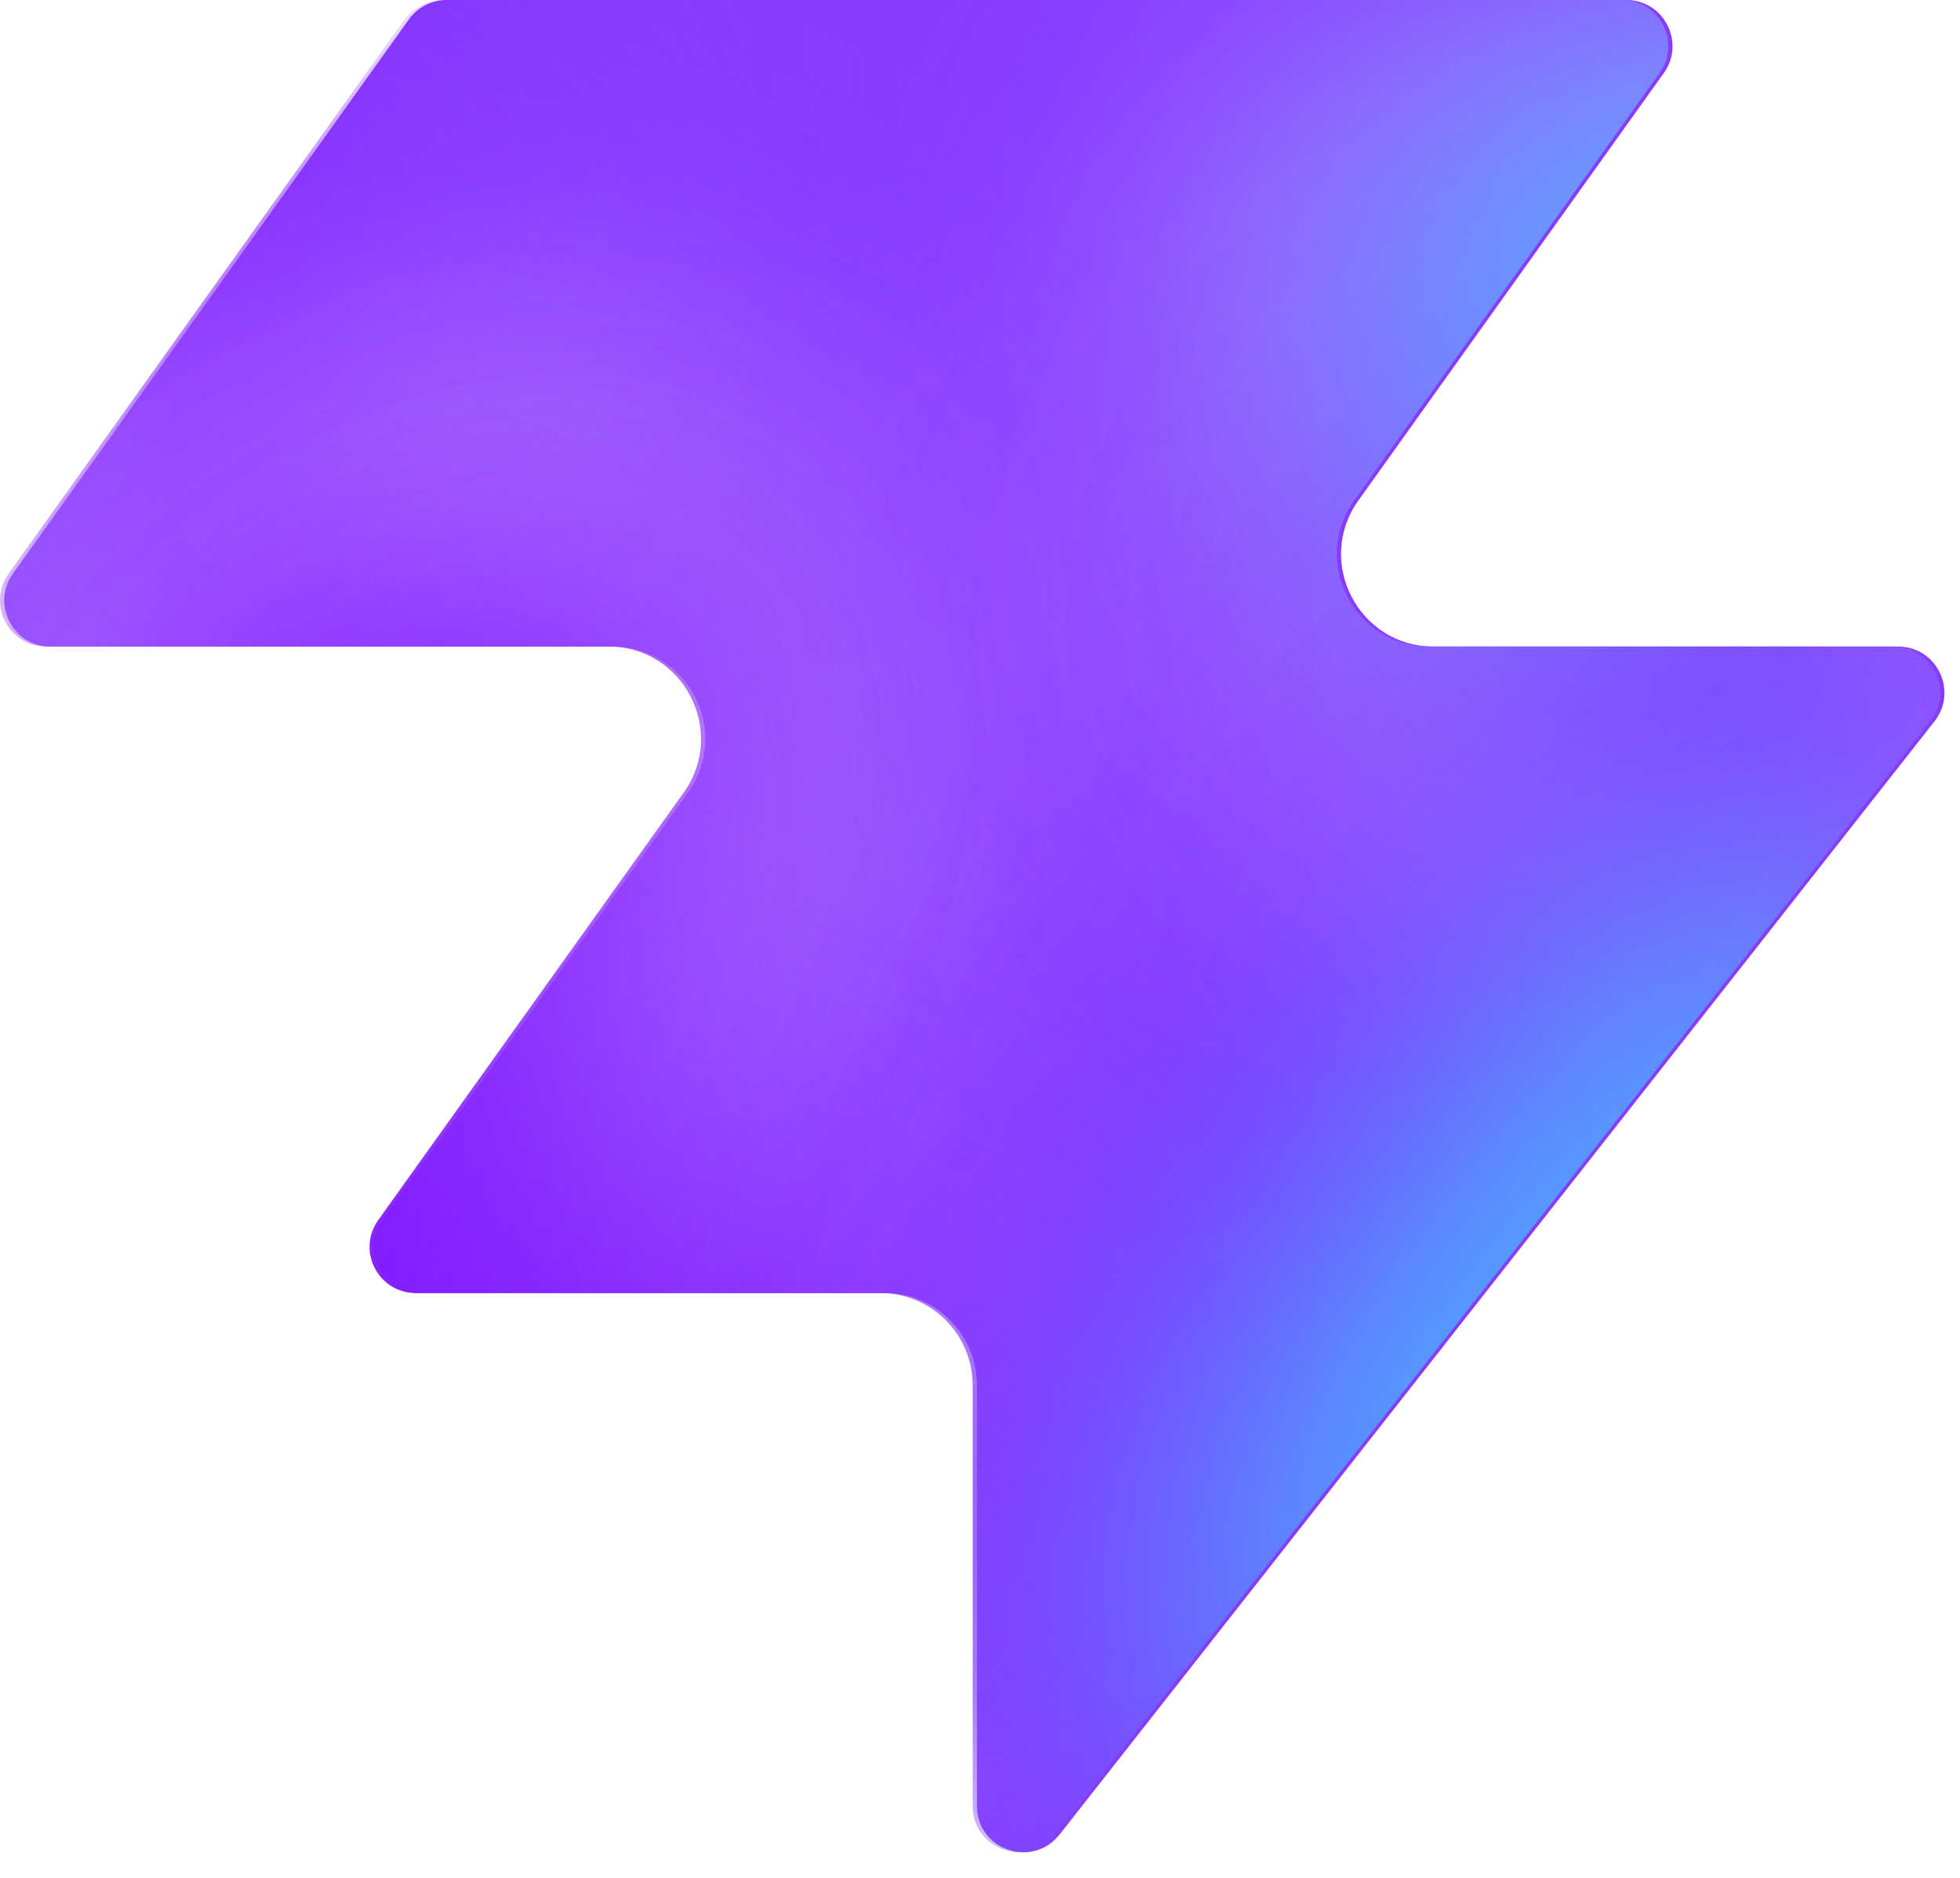
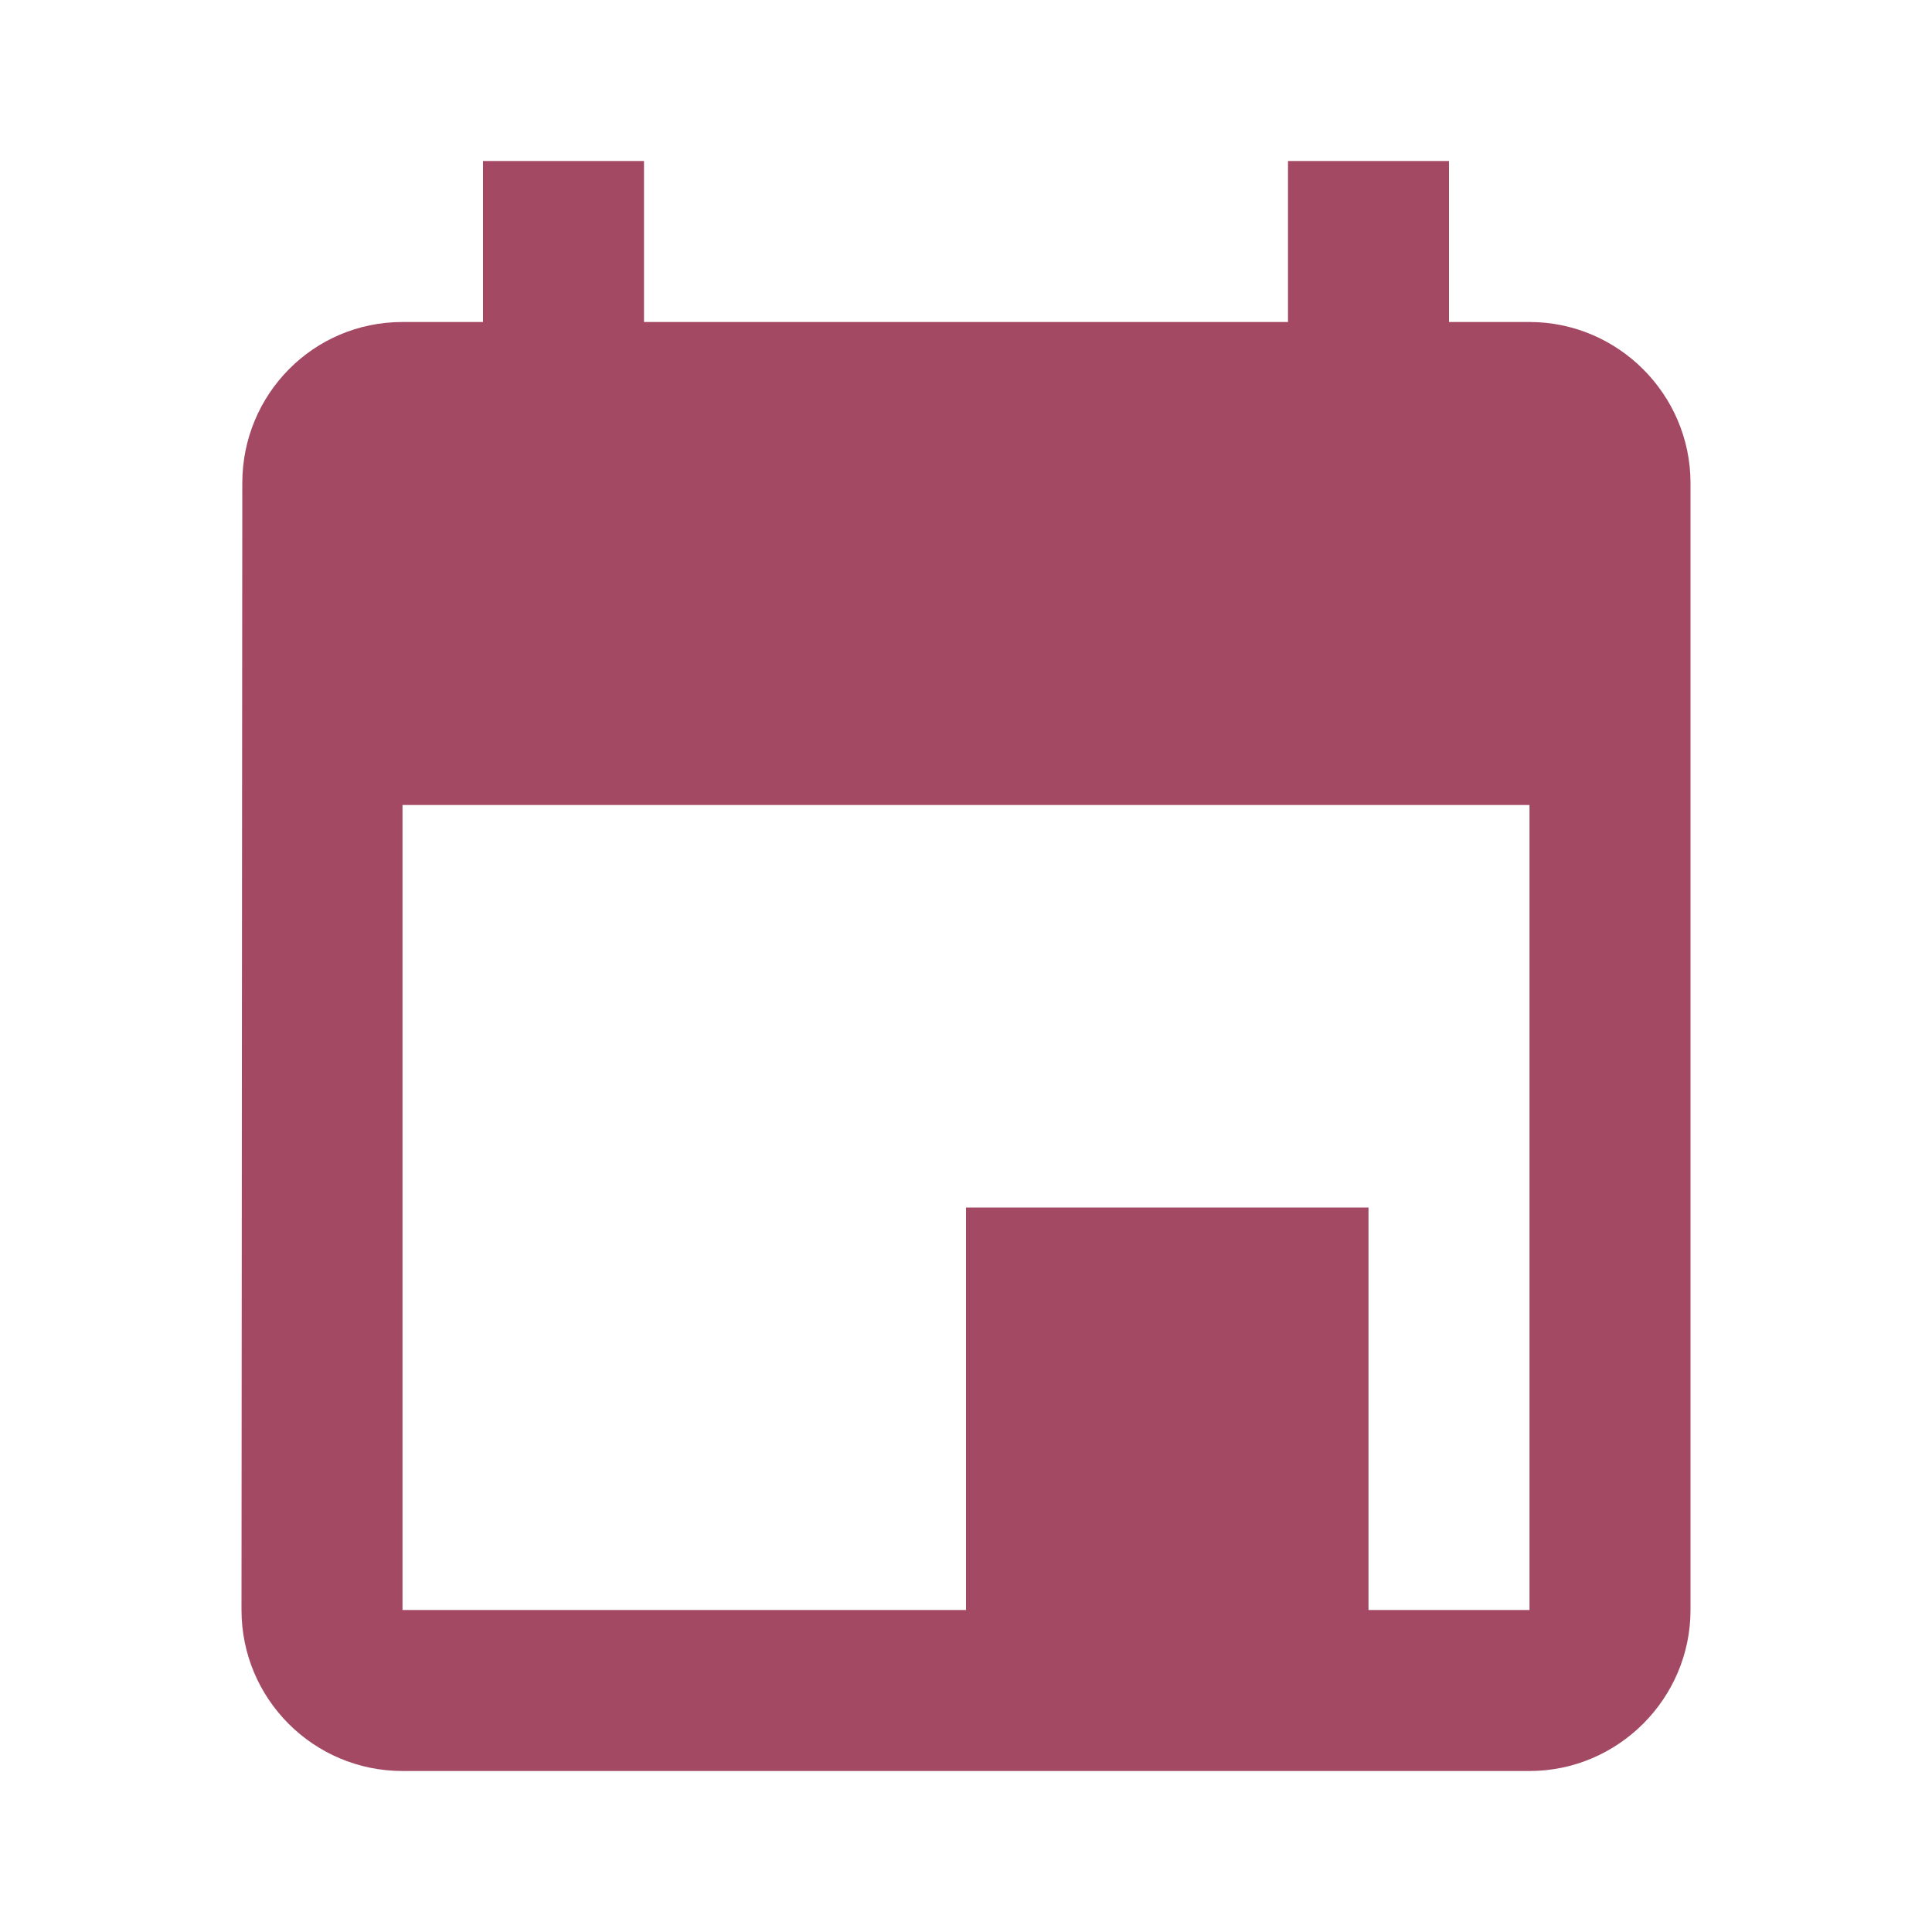
- <svg xmlns="http://www.w3.org/2000/svg" width="48" height="46" fill="none" viewBox="0 0 48 46">
-   <path fill="#863bff" d="M25.946 44.938c-.664.845-2.021.375-2.021-.698V33.937a2.26 2.26 0 0 0-2.262-2.262H10.287c-.92 0-1.456-1.04-.92-1.788l7.48-10.471c1.07-1.497 0-3.578-1.842-3.578H1.237c-.92 0-1.456-1.04-.92-1.788L10.013.474c.214-.297.556-.474.92-.474h28.894c.92 0 1.456 1.04.92 1.788l-7.48 10.471c-1.07 1.498 0 3.579 1.842 3.579h11.377c.943 0 1.473 1.088.89 1.83L25.947 44.94z" style="fill:#863bff;fill:color(display-p3 .525 .23 1);fill-opacity:1" />
-   <mask id="a" width="48" height="46" x="0" y="0" maskUnits="userSpaceOnUse" style="mask-type:alpha">
-     <path fill="#000" d="M25.842 44.938c-.664.844-2.021.375-2.021-.698V33.937a2.26 2.26 0 0 0-2.262-2.262H10.183c-.92 0-1.456-1.04-.92-1.788l7.48-10.471c1.07-1.498 0-3.579-1.842-3.579H1.133c-.92 0-1.456-1.04-.92-1.787L9.91.473c.214-.297.556-.474.92-.474h28.894c.92 0 1.456 1.04.92 1.788l-7.48 10.471c-1.07 1.498 0 3.578 1.842 3.578h11.377c.943 0 1.473 1.088.89 1.832L25.843 44.94z" style="fill:#000;fill-opacity:1" />
-   </mask>
-   <g mask="url(#a)">
-     <g filter="url(#b)">
-       <ellipse cx="5.508" cy="14.704" fill="#ede6ff" rx="5.508" ry="14.704" style="fill:#ede6ff;fill:color(display-p3 .927 .903 1);fill-opacity:1" transform="matrix(.00324 1 1 -.00324 -4.47 31.516)" />
-     </g>
-     <g filter="url(#c)">
-       <ellipse cx="10.399" cy="29.851" fill="#ede6ff" rx="10.399" ry="29.851" style="fill:#ede6ff;fill:color(display-p3 .927 .903 1);fill-opacity:1" transform="matrix(.00324 1 1 -.00324 -39.328 7.883)" />
-     </g>
-     <g filter="url(#d)">
-       <ellipse cx="5.508" cy="30.487" fill="#7e14ff" rx="5.508" ry="30.487" style="fill:#7e14ff;fill:color(display-p3 .492 .077 1);fill-opacity:1" transform="rotate(89.814 -25.913 -14.639)scale(1 -1)" />
-     </g>
-     <g filter="url(#e)">
-       <ellipse cx="5.508" cy="30.599" fill="#7e14ff" rx="5.508" ry="30.599" style="fill:#7e14ff;fill:color(display-p3 .492 .077 1);fill-opacity:1" transform="rotate(89.814 -32.644 -3.334)scale(1 -1)" />
-     </g>
-     <g filter="url(#f)">
-       <ellipse cx="5.508" cy="30.599" fill="#7e14ff" rx="5.508" ry="30.599" style="fill:#7e14ff;fill:color(display-p3 .492 .077 1);fill-opacity:1" transform="matrix(.00324 1 1 -.00324 -34.34 30.47)" />
-     </g>
-     <g filter="url(#g)">
-       <ellipse cx="14.072" cy="22.078" fill="#ede6ff" rx="14.072" ry="22.078" style="fill:#ede6ff;fill:color(display-p3 .927 .903 1);fill-opacity:1" transform="rotate(93.35 24.506 48.493)scale(-1 1)" />
-     </g>
-     <g filter="url(#h)">
-       <ellipse cx="3.47" cy="21.501" fill="#7e14ff" rx="3.47" ry="21.501" style="fill:#7e14ff;fill:color(display-p3 .492 .077 1);fill-opacity:1" transform="rotate(89.009 28.708 47.59)scale(-1 1)" />
-     </g>
-     <g filter="url(#i)">
-       <ellipse cx="3.47" cy="21.501" fill="#7e14ff" rx="3.47" ry="21.501" style="fill:#7e14ff;fill:color(display-p3 .492 .077 1);fill-opacity:1" transform="rotate(89.009 28.708 47.59)scale(-1 1)" />
-     </g>
-     <g filter="url(#j)">
-       <ellipse cx=".387" cy="8.972" fill="#7e14ff" rx="4.407" ry="29.108" style="fill:#7e14ff;fill:color(display-p3 .492 .077 1);fill-opacity:1" transform="rotate(39.51 .387 8.972)" />
-     </g>
-     <g filter="url(#k)">
-       <ellipse cx="47.523" cy="-6.092" fill="#7e14ff" rx="4.407" ry="29.108" style="fill:#7e14ff;fill:color(display-p3 .492 .077 1);fill-opacity:1" transform="rotate(37.892 47.523 -6.092)" />
-     </g>
-     <g filter="url(#l)">
-       <ellipse cx="41.412" cy="6.333" fill="#47bfff" rx="5.971" ry="9.665" style="fill:#47bfff;fill:color(display-p3 .28 .748 1);fill-opacity:1" transform="rotate(37.892 41.412 6.333)" />
-     </g>
-     <g filter="url(#m)">
-       <ellipse cx="-1.879" cy="38.332" fill="#7e14ff" rx="4.407" ry="29.108" style="fill:#7e14ff;fill:color(display-p3 .492 .077 1);fill-opacity:1" transform="rotate(37.892 -1.88 38.332)" />
-     </g>
-     <g filter="url(#n)">
-       <ellipse cx="-1.879" cy="38.332" fill="#7e14ff" rx="4.407" ry="29.108" style="fill:#7e14ff;fill:color(display-p3 .492 .077 1);fill-opacity:1" transform="rotate(37.892 -1.88 38.332)" />
-     </g>
-     <g filter="url(#o)">
-       <ellipse cx="35.651" cy="29.907" fill="#7e14ff" rx="4.407" ry="29.108" style="fill:#7e14ff;fill:color(display-p3 .492 .077 1);fill-opacity:1" transform="rotate(37.892 35.651 29.907)" />
-     </g>
-     <g filter="url(#p)">
-       <ellipse cx="38.418" cy="32.4" fill="#47bfff" rx="5.971" ry="15.297" style="fill:#47bfff;fill:color(display-p3 .28 .748 1);fill-opacity:1" transform="rotate(37.892 38.418 32.4)" />
-     </g>
-   </g>
-   <defs>
-     <filter id="b" width="60.045" height="41.654" x="-19.77" y="16.149" color-interpolation-filters="sRGB" filterUnits="userSpaceOnUse">
-       <feFlood flood-opacity="0" result="BackgroundImageFix" />
-       <feBlend in="SourceGraphic" in2="BackgroundImageFix" result="shape" />
-       <feGaussianBlur result="effect1_foregroundBlur_2002_17158" stdDeviation="7.659" />
-     </filter>
-     <filter id="c" width="90.34" height="51.437" x="-54.613" y="-7.533" color-interpolation-filters="sRGB" filterUnits="userSpaceOnUse">
-       <feFlood flood-opacity="0" result="BackgroundImageFix" />
-       <feBlend in="SourceGraphic" in2="BackgroundImageFix" result="shape" />
-       <feGaussianBlur result="effect1_foregroundBlur_2002_17158" stdDeviation="7.659" />
-     </filter>
-     <filter id="d" width="79.355" height="29.4" x="-49.64" y="2.03" color-interpolation-filters="sRGB" filterUnits="userSpaceOnUse">
-       <feFlood flood-opacity="0" result="BackgroundImageFix" />
-       <feBlend in="SourceGraphic" in2="BackgroundImageFix" result="shape" />
-       <feGaussianBlur result="effect1_foregroundBlur_2002_17158" stdDeviation="4.596" />
-     </filter>
-     <filter id="e" width="79.579" height="29.4" x="-45.045" y="20.029" color-interpolation-filters="sRGB" filterUnits="userSpaceOnUse">
-       <feFlood flood-opacity="0" result="BackgroundImageFix" />
-       <feBlend in="SourceGraphic" in2="BackgroundImageFix" result="shape" />
-       <feGaussianBlur result="effect1_foregroundBlur_2002_17158" stdDeviation="4.596" />
-     </filter>
-     <filter id="f" width="79.579" height="29.4" x="-43.513" y="21.178" color-interpolation-filters="sRGB" filterUnits="userSpaceOnUse">
-       <feFlood flood-opacity="0" result="BackgroundImageFix" />
-       <feBlend in="SourceGraphic" in2="BackgroundImageFix" result="shape" />
-       <feGaussianBlur result="effect1_foregroundBlur_2002_17158" stdDeviation="4.596" />
-     </filter>
-     <filter id="g" width="74.749" height="58.852" x="15.756" y="-17.901" color-interpolation-filters="sRGB" filterUnits="userSpaceOnUse">
-       <feFlood flood-opacity="0" result="BackgroundImageFix" />
-       <feBlend in="SourceGraphic" in2="BackgroundImageFix" result="shape" />
-       <feGaussianBlur result="effect1_foregroundBlur_2002_17158" stdDeviation="7.659" />
-     </filter>
-     <filter id="h" width="61.377" height="25.362" x="23.548" y="2.284" color-interpolation-filters="sRGB" filterUnits="userSpaceOnUse">
-       <feFlood flood-opacity="0" result="BackgroundImageFix" />
-       <feBlend in="SourceGraphic" in2="BackgroundImageFix" result="shape" />
-       <feGaussianBlur result="effect1_foregroundBlur_2002_17158" stdDeviation="4.596" />
-     </filter>
-     <filter id="i" width="61.377" height="25.362" x="23.548" y="2.284" color-interpolation-filters="sRGB" filterUnits="userSpaceOnUse">
-       <feFlood flood-opacity="0" result="BackgroundImageFix" />
-       <feBlend in="SourceGraphic" in2="BackgroundImageFix" result="shape" />
-       <feGaussianBlur result="effect1_foregroundBlur_2002_17158" stdDeviation="4.596" />
-     </filter>
-     <filter id="j" width="56.045" height="63.649" x="-27.636" y="-22.853" color-interpolation-filters="sRGB" filterUnits="userSpaceOnUse">
-       <feFlood flood-opacity="0" result="BackgroundImageFix" />
-       <feBlend in="SourceGraphic" in2="BackgroundImageFix" result="shape" />
-       <feGaussianBlur result="effect1_foregroundBlur_2002_17158" stdDeviation="4.596" />
-     </filter>
-     <filter id="k" width="54.814" height="64.646" x="20.116" y="-38.415" color-interpolation-filters="sRGB" filterUnits="userSpaceOnUse">
-       <feFlood flood-opacity="0" result="BackgroundImageFix" />
-       <feBlend in="SourceGraphic" in2="BackgroundImageFix" result="shape" />
-       <feGaussianBlur result="effect1_foregroundBlur_2002_17158" stdDeviation="4.596" />
-     </filter>
-     <filter id="l" width="33.541" height="35.313" x="24.641" y="-11.323" color-interpolation-filters="sRGB" filterUnits="userSpaceOnUse">
-       <feFlood flood-opacity="0" result="BackgroundImageFix" />
-       <feBlend in="SourceGraphic" in2="BackgroundImageFix" result="shape" />
-       <feGaussianBlur result="effect1_foregroundBlur_2002_17158" stdDeviation="4.596" />
-     </filter>
-     <filter id="m" width="54.814" height="64.646" x="-29.286" y="6.009" color-interpolation-filters="sRGB" filterUnits="userSpaceOnUse">
-       <feFlood flood-opacity="0" result="BackgroundImageFix" />
-       <feBlend in="SourceGraphic" in2="BackgroundImageFix" result="shape" />
-       <feGaussianBlur result="effect1_foregroundBlur_2002_17158" stdDeviation="4.596" />
-     </filter>
-     <filter id="n" width="54.814" height="64.646" x="-29.286" y="6.009" color-interpolation-filters="sRGB" filterUnits="userSpaceOnUse">
-       <feFlood flood-opacity="0" result="BackgroundImageFix" />
-       <feBlend in="SourceGraphic" in2="BackgroundImageFix" result="shape" />
-       <feGaussianBlur result="effect1_foregroundBlur_2002_17158" stdDeviation="4.596" />
-     </filter>
-     <filter id="o" width="54.814" height="64.646" x="8.244" y="-2.416" color-interpolation-filters="sRGB" filterUnits="userSpaceOnUse">
-       <feFlood flood-opacity="0" result="BackgroundImageFix" />
-       <feBlend in="SourceGraphic" in2="BackgroundImageFix" result="shape" />
-       <feGaussianBlur result="effect1_foregroundBlur_2002_17158" stdDeviation="4.596" />
-     </filter>
-     <filter id="p" width="39.409" height="43.623" x="18.713" y="10.588" color-interpolation-filters="sRGB" filterUnits="userSpaceOnUse">
-       <feFlood flood-opacity="0" result="BackgroundImageFix" />
-       <feBlend in="SourceGraphic" in2="BackgroundImageFix" result="shape" />
-       <feGaussianBlur result="effect1_foregroundBlur_2002_17158" stdDeviation="4.596" />
-     </filter>
-   </defs>
+ <svg xmlns="http://www.w3.org/2000/svg" viewBox="0 0 24 24" fill="#A34964">
+   <path d="M19 4h-1V2h-2v2H8V2H6v2H5c-1.11 0-1.99.9-1.99 2L3 20a2 2 0 0 0 2 2h14c1.1 0 2-.9 2-2V6c0-1.1-.9-2-2-2zm0 16H5V10h14v10zm-7-5h5v5h-5z" />
</svg>
